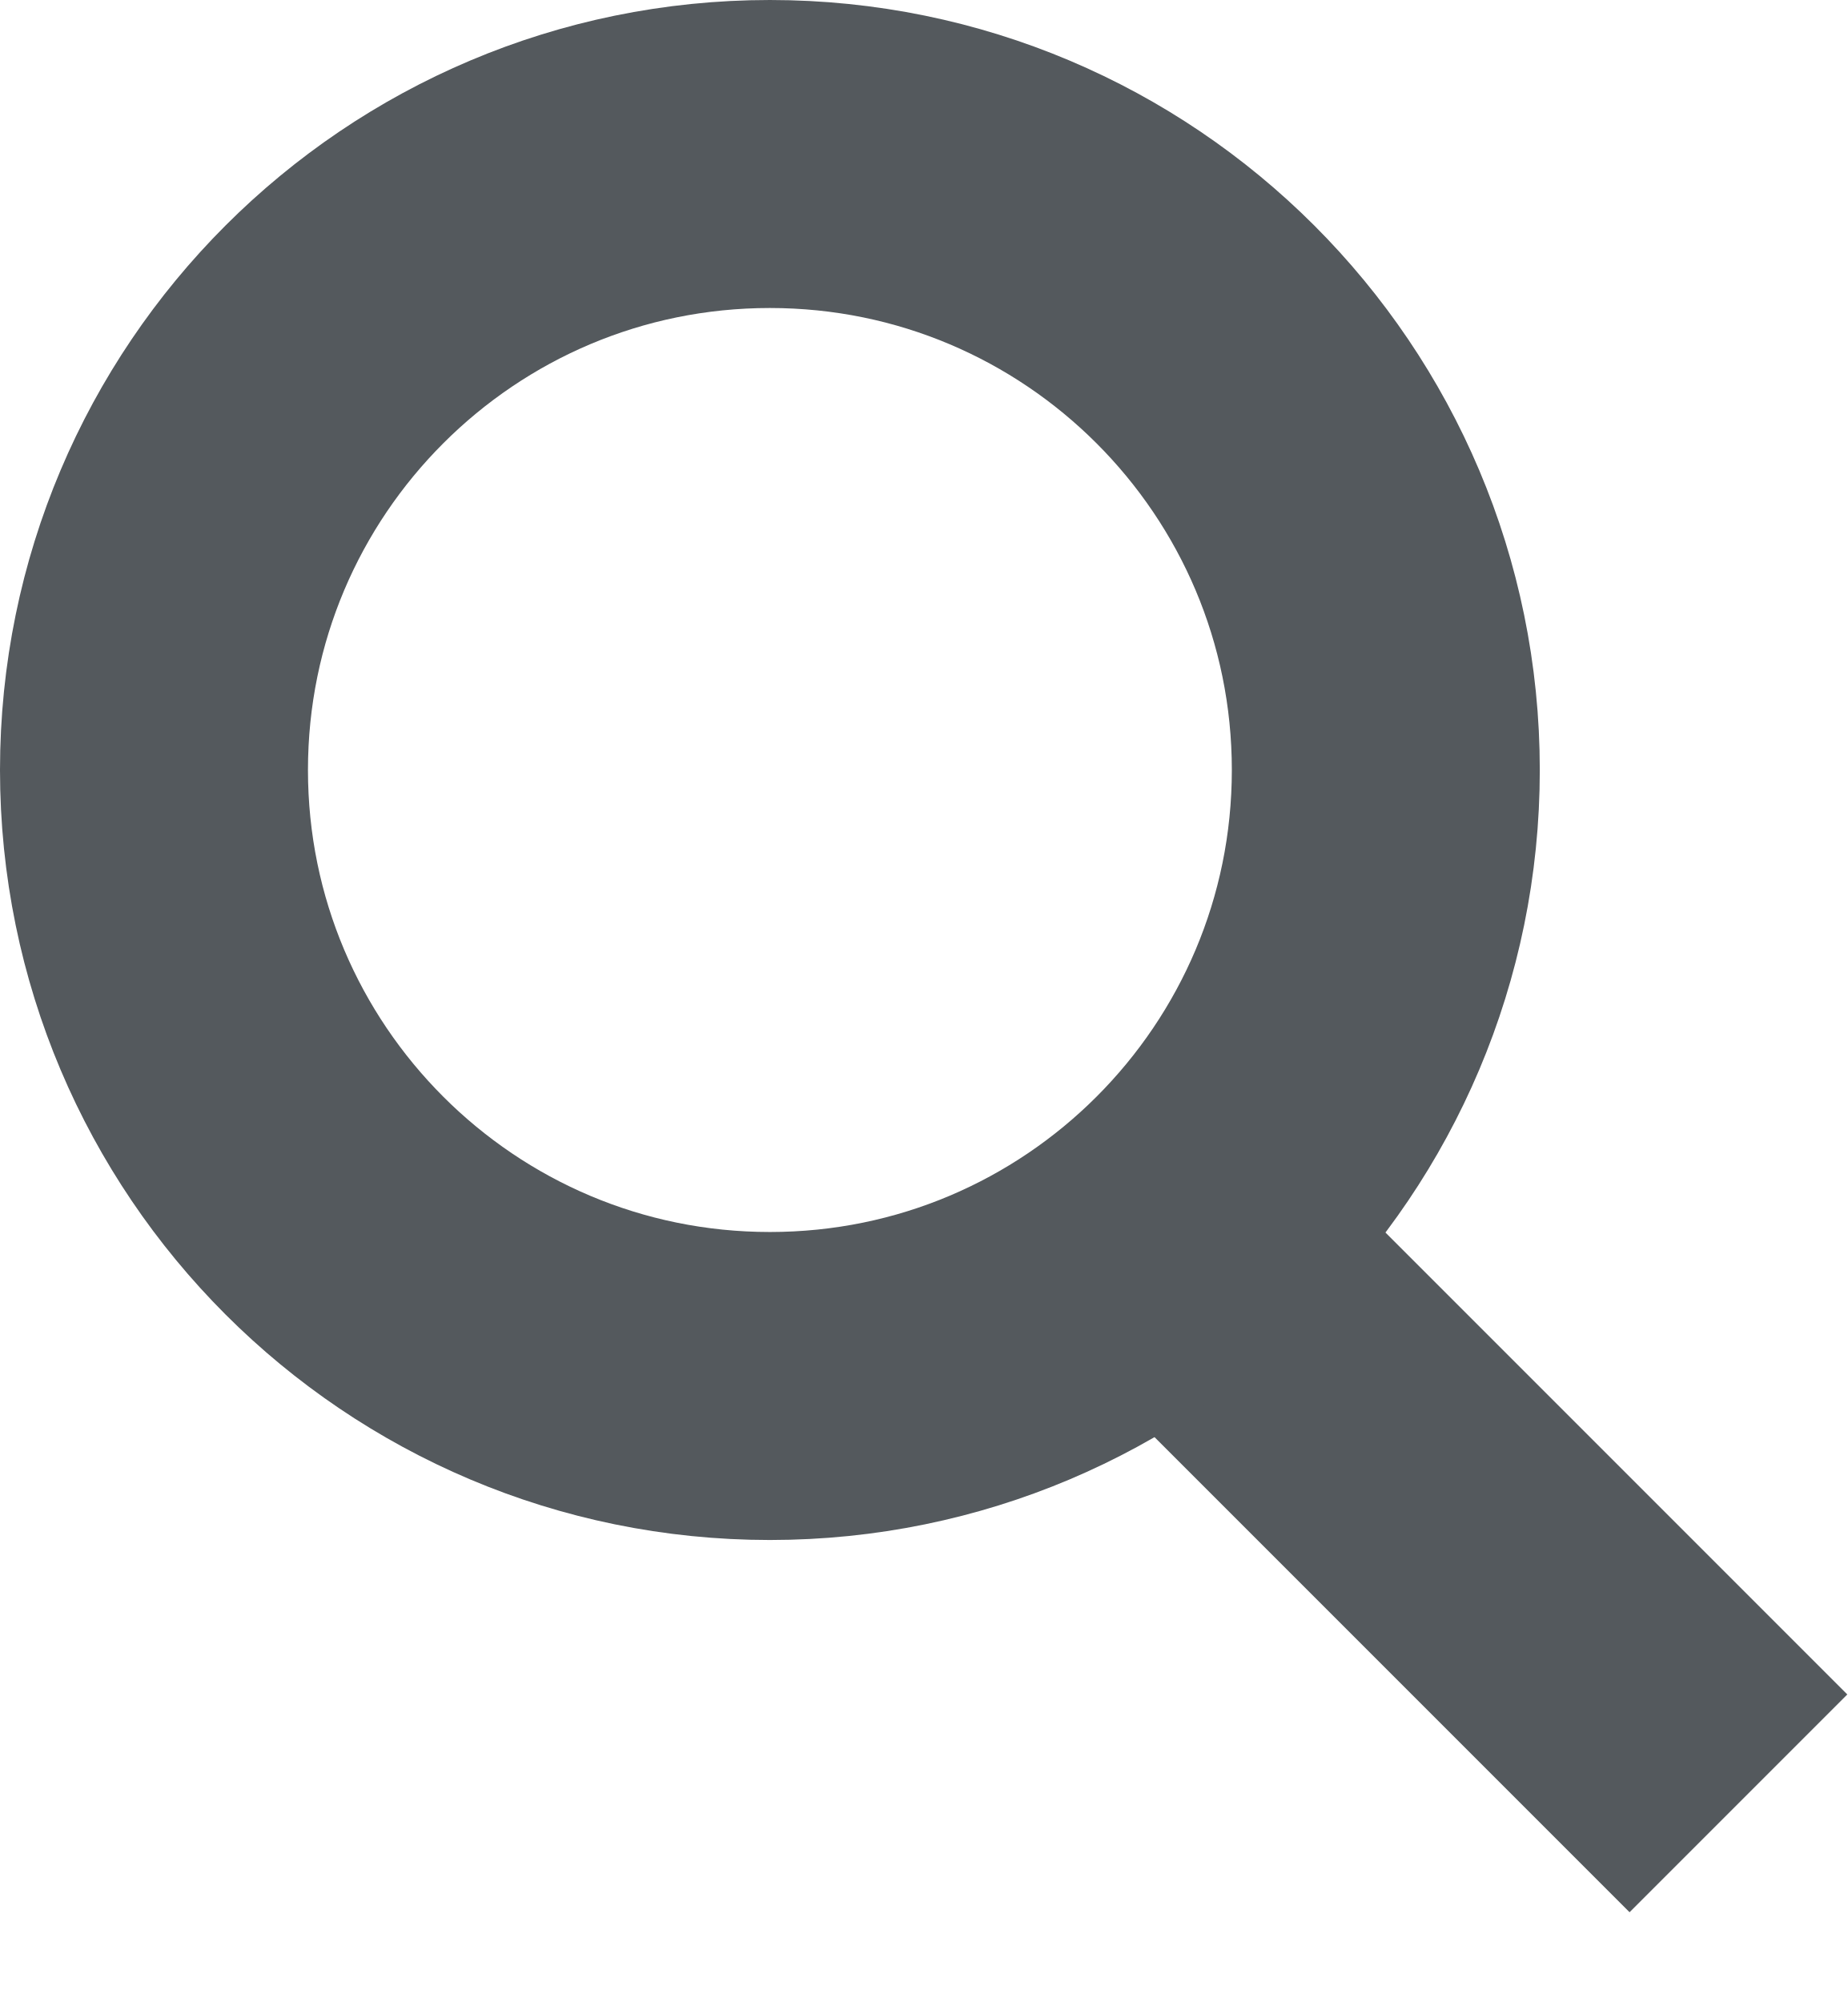
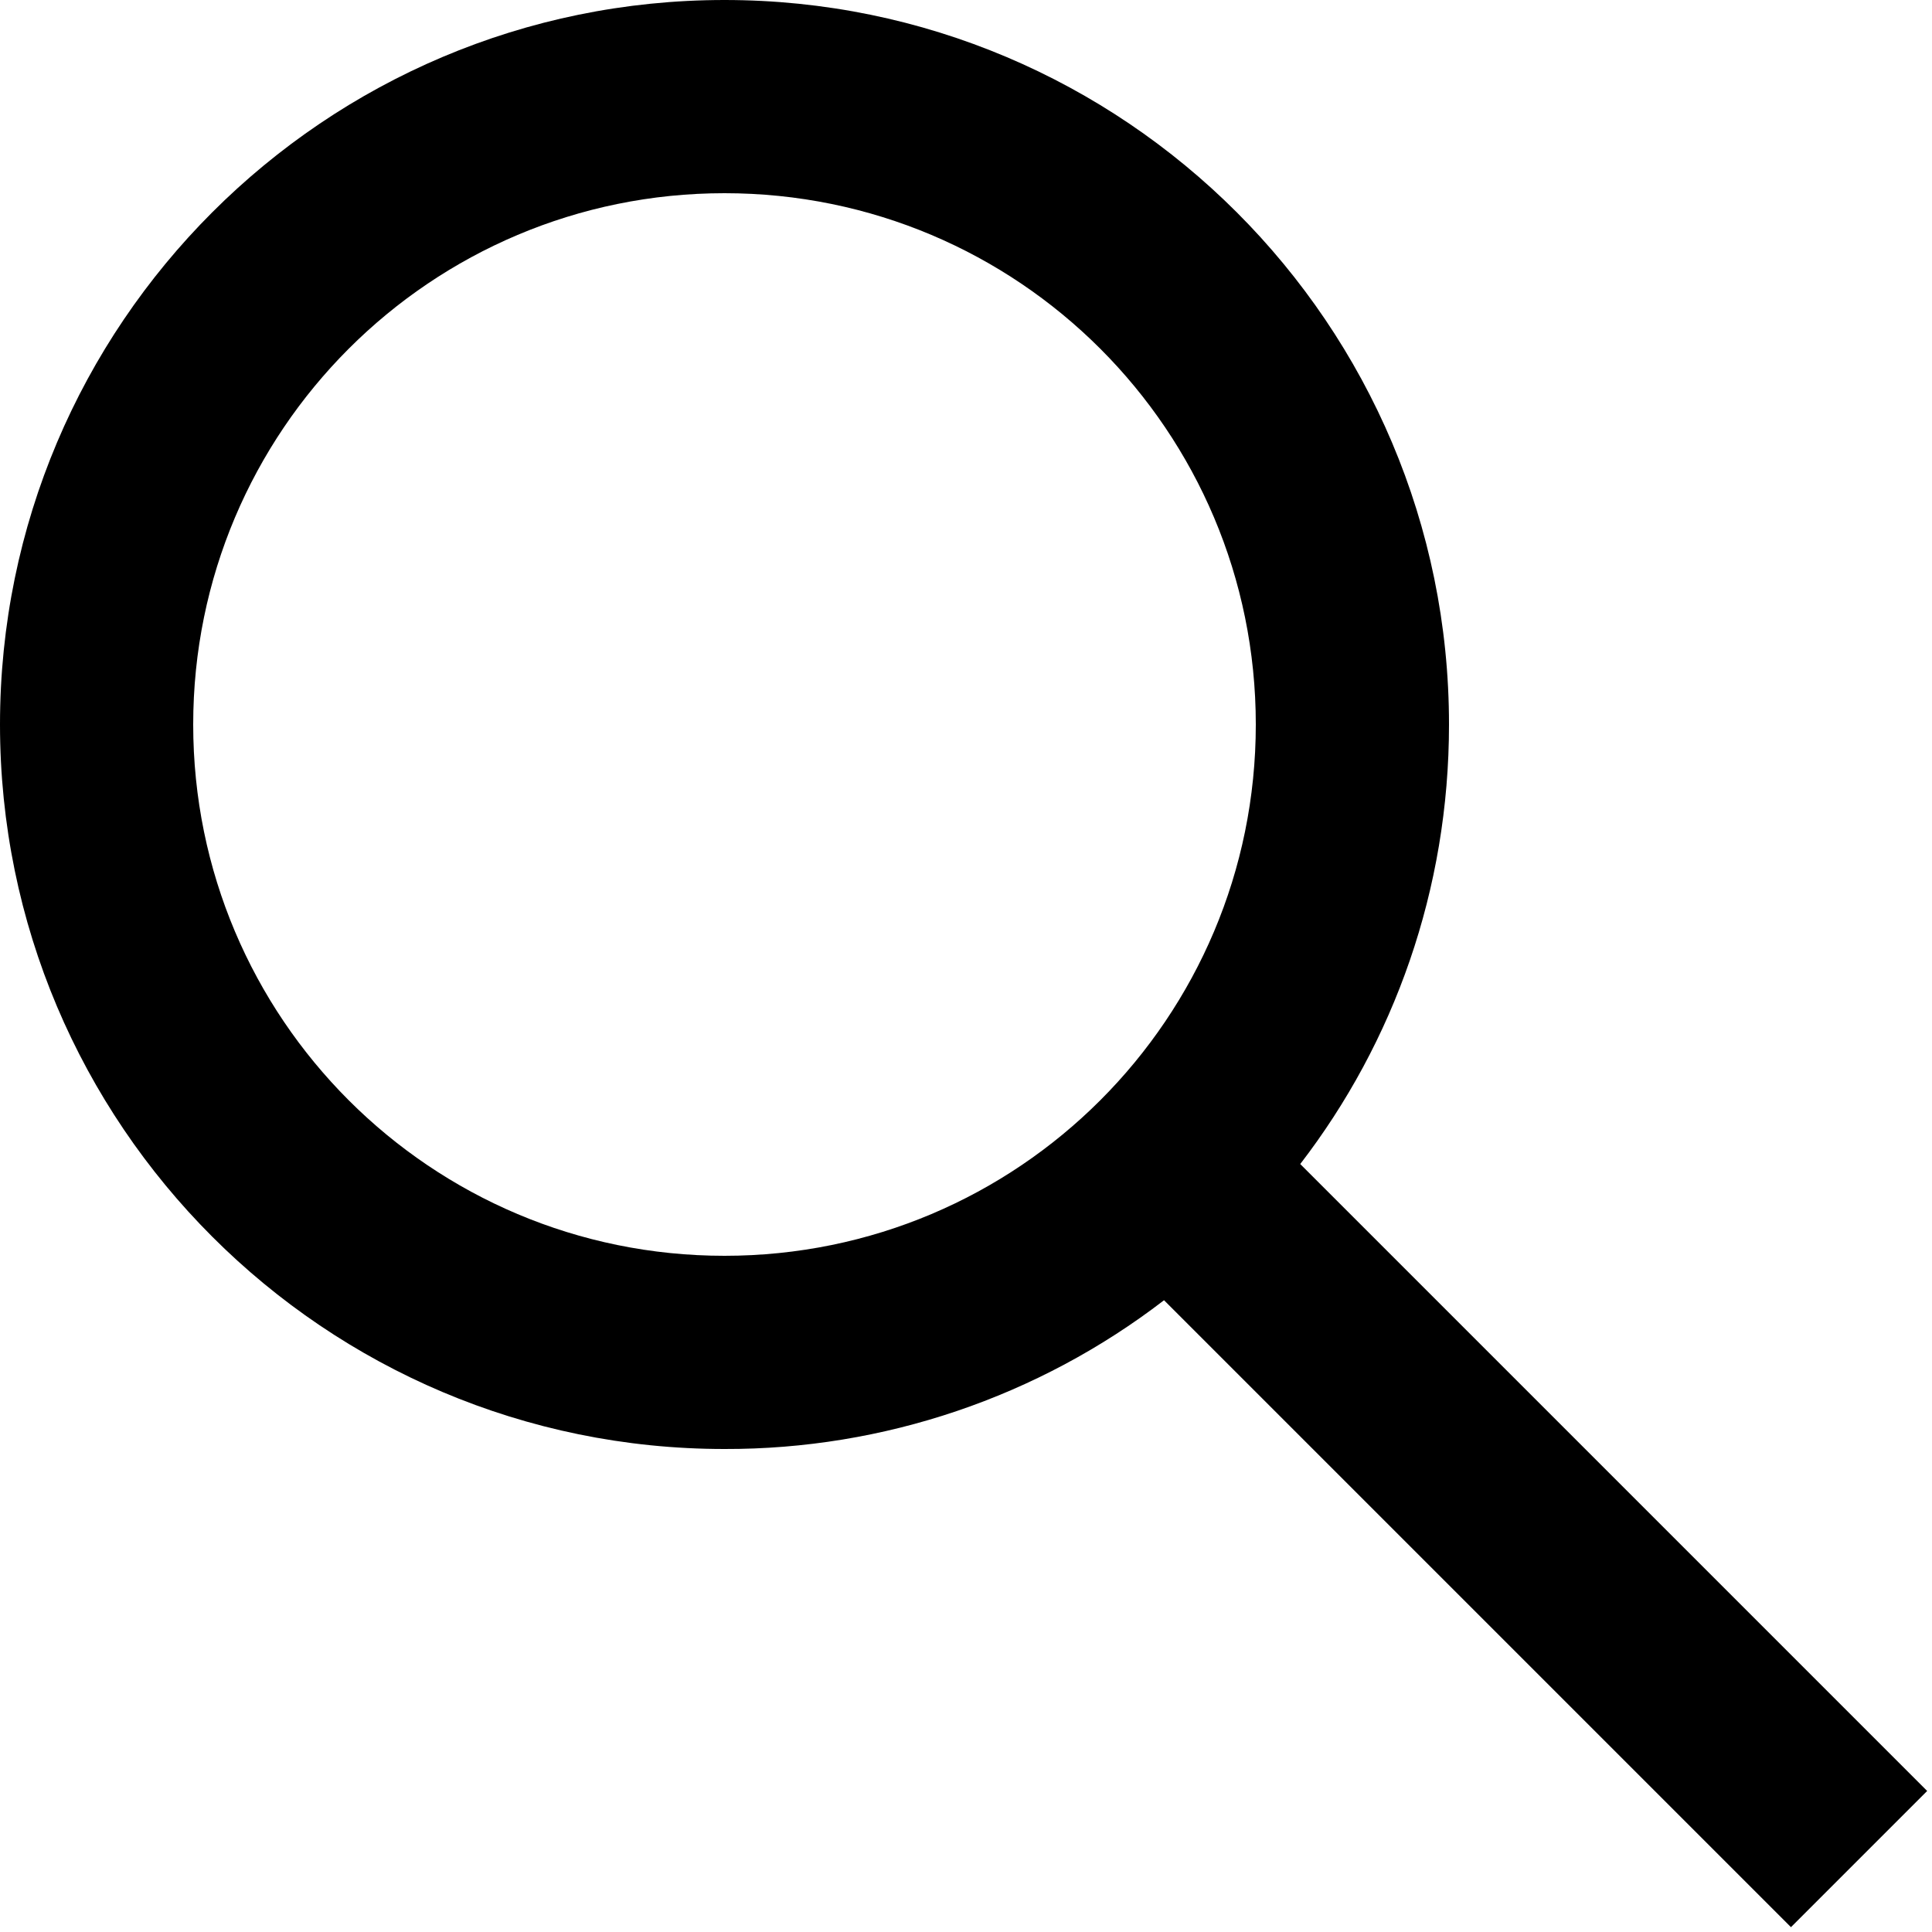
- <svg xmlns="http://www.w3.org/2000/svg" width="12" height="13">
-   <g fill="none" stroke="#54595d" stroke-width="2">
-     <path d="M11.29 11.71l-4-4" />
-     <circle cx="5" cy="5" r="4" />
+ <svg xmlns="http://www.w3.org/2000/svg" width="20" height="20" viewBox="0 0 20 20">
+   <g fill="#000">
+     <path d="M7.5 13c3.04 0 5.5-2.46 5.5-5.5S10.54 2 7.5 2 2 4.46 2 7.5 4.46 13 7.5 13zm4.55.46A7.432 7.432 0 017.5 15C3.36 15 0 11.64 0 7.5S3.36 0 7.5 0C11.64 0 15 3.36 15 7.5c0 1.71-.57 3.29-1.54 4.55l6.49 6.49-1.41 1.41-6.49-6.49z" />
  </g>
</svg>
